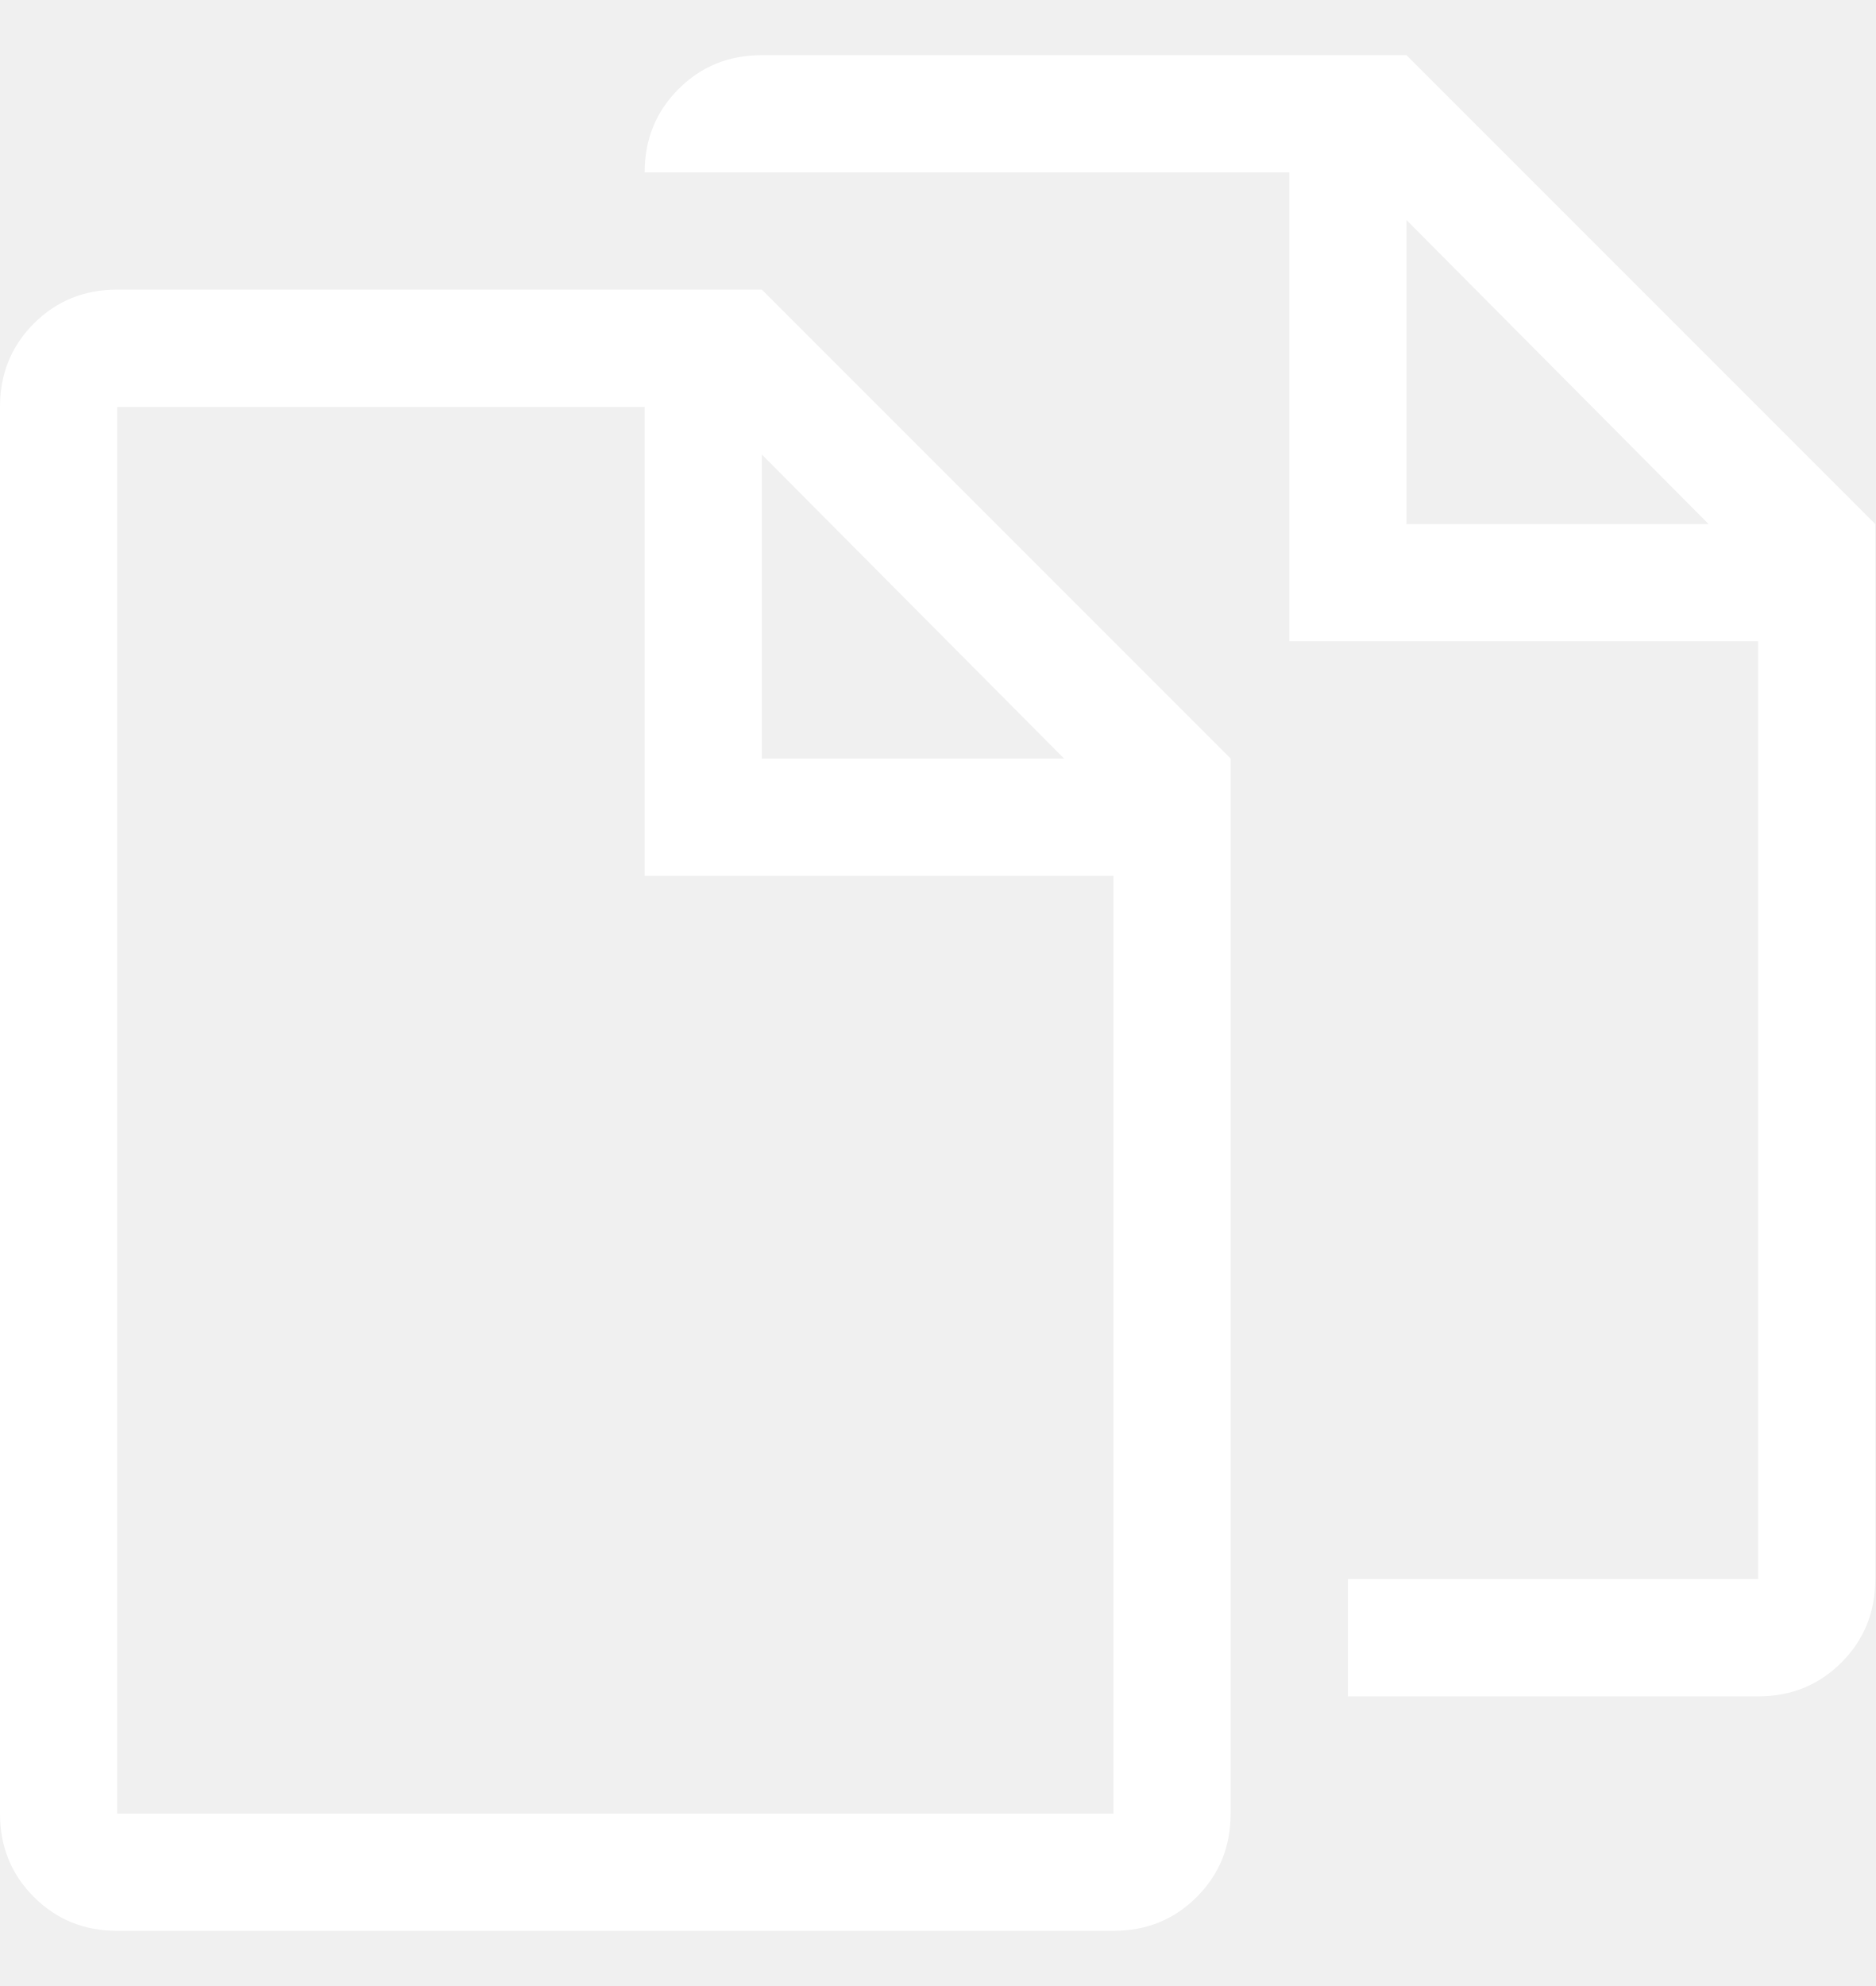
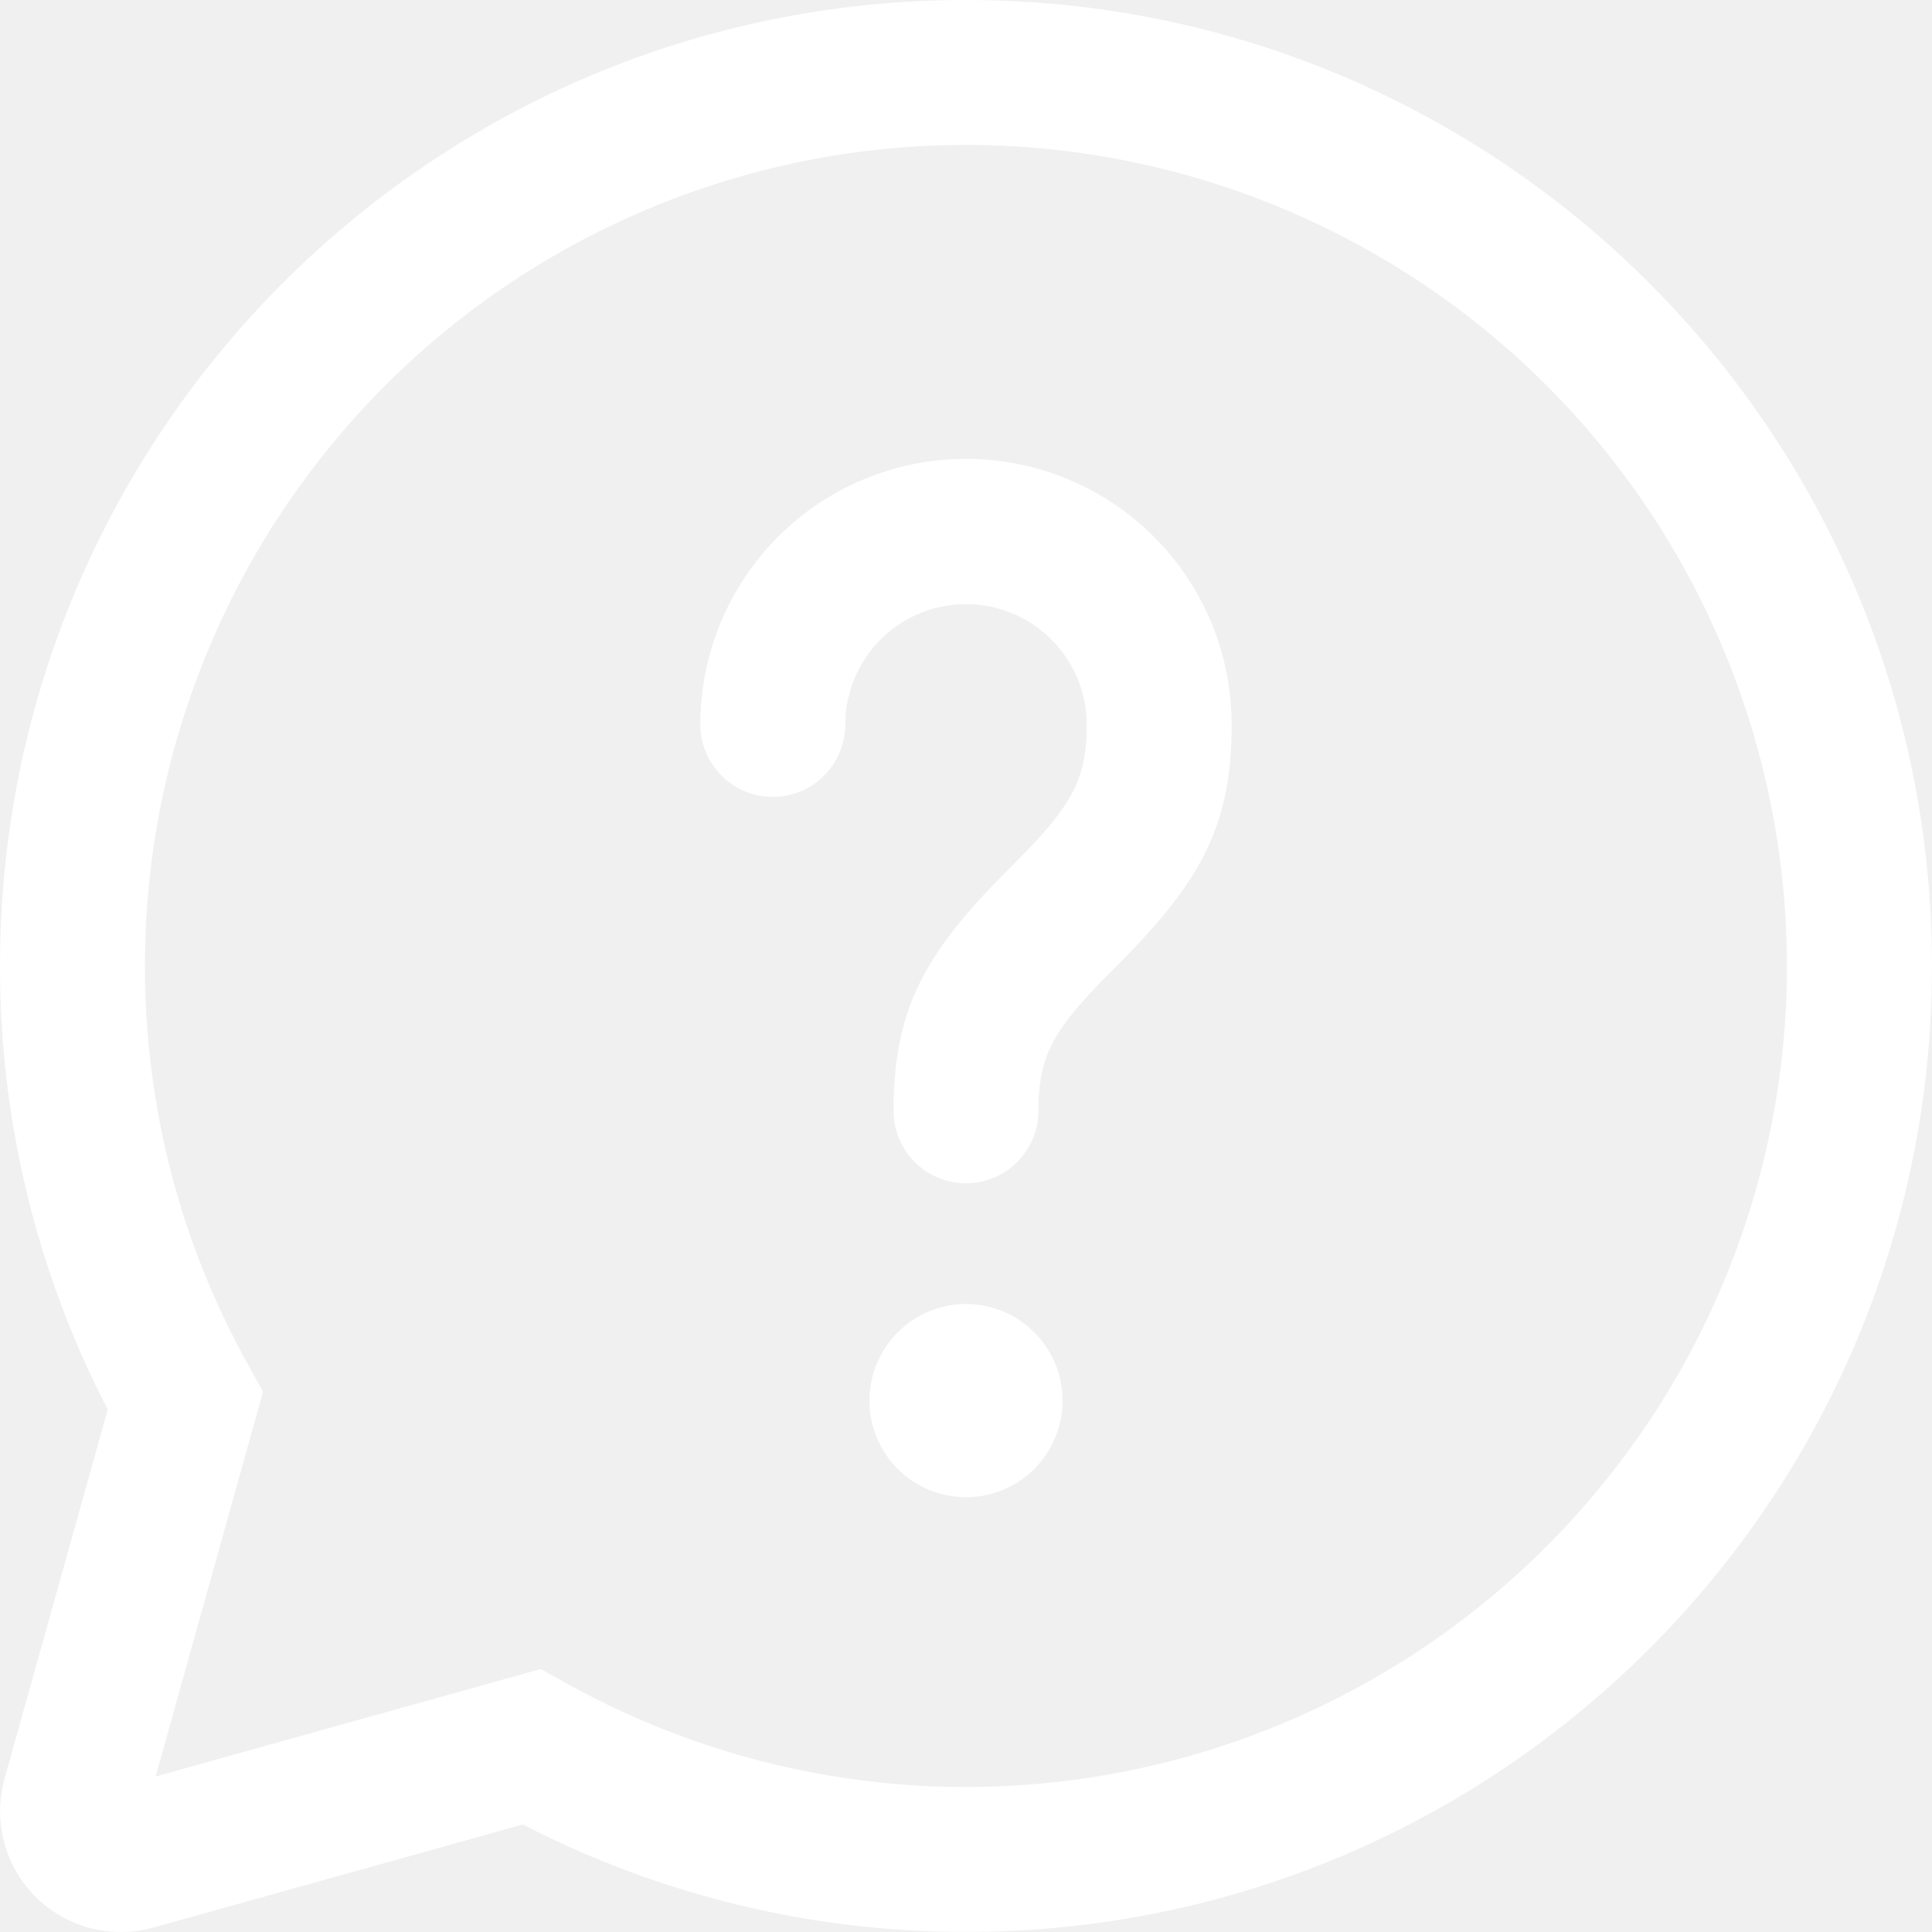
- <svg xmlns="http://www.w3.org/2000/svg" width="17" height="18" viewBox="0 0 17 18" fill="none">
-   <path d="M12.75 0.5H6.906C6.607 0.5 6.356 0.602 6.151 0.807C5.946 1.012 5.844 1.264 5.844 1.562H11.688V5.812H15.938V14.312H12.219V15.375H15.938C16.236 15.375 16.488 15.273 16.693 15.068C16.898 14.863 17 14.611 17 14.312V4.75L12.75 0.5ZM12.75 4.75V1.994L15.489 4.75H12.75ZM1.062 2.625C0.764 2.625 0.512 2.727 0.307 2.932C0.102 3.137 0 3.389 0 3.688V16.438C0 16.736 0.102 16.988 0.307 17.193C0.512 17.398 0.764 17.5 1.062 17.5H10.094C10.393 17.5 10.644 17.398 10.849 17.193C11.054 16.988 11.156 16.736 11.156 16.438V6.875L6.906 2.625H1.062ZM10.094 16.438H1.062V3.688H5.844V7.938H10.094V16.438ZM6.906 6.875V4.119L9.646 6.875H6.906Z" fill="white" />
+ <svg xmlns="http://www.w3.org/2000/svg" width="18" height="18" viewBox="0 0 18 18" fill="none">
+   <path d="M9 0C13.971 0 18 4.029 18 9C18 13.97 13.971 17.999 9 17.999C7.564 18.001 6.148 17.658 4.872 16.998L1.428 17.959C1.236 18.012 1.033 18.014 0.84 17.963C0.647 17.913 0.471 17.811 0.33 17.671C0.189 17.529 0.088 17.354 0.038 17.161C-0.013 16.968 -0.011 16.765 0.042 16.573L1.004 13.132C0.342 11.855 -0.002 10.438 7.57525e-06 9C7.57525e-06 4.029 4.029 0 9 0ZM9 1.35C6.971 1.35 5.025 2.156 3.591 3.59C2.156 5.025 1.35 6.971 1.35 9C1.35 10.322 1.686 11.594 2.316 12.723L2.451 12.966L1.45 16.551L5.038 15.55L5.281 15.685C6.302 16.253 7.44 16.579 8.606 16.639C9.773 16.699 10.938 16.491 12.011 16.031C13.085 15.571 14.039 14.871 14.8 13.985C15.562 13.099 16.11 12.051 16.404 10.92C16.697 9.79 16.727 8.607 16.492 7.463C16.258 6.318 15.764 5.243 15.05 4.319C14.335 3.395 13.418 2.647 12.369 2.133C11.321 1.618 10.168 1.35 9 1.35V1.35ZM9 12.149C9.239 12.149 9.468 12.244 9.636 12.413C9.805 12.582 9.9 12.811 9.9 13.049C9.9 13.288 9.805 13.517 9.636 13.686C9.468 13.854 9.239 13.949 9 13.949C8.761 13.949 8.532 13.854 8.364 13.686C8.195 13.517 8.1 13.288 8.1 13.049C8.1 12.811 8.195 12.582 8.364 12.413C8.532 12.244 8.761 12.149 9 12.149V12.149ZM9 4.275C9.656 4.275 10.286 4.536 10.75 5C11.214 5.464 11.475 6.093 11.475 6.75C11.475 7.659 11.208 8.166 10.529 8.873L10.377 9.027C9.817 9.586 9.675 9.824 9.675 10.35C9.675 10.528 9.604 10.7 9.477 10.827C9.351 10.953 9.179 11.024 9 11.024C8.821 11.024 8.649 10.953 8.523 10.827C8.396 10.7 8.325 10.528 8.325 10.35C8.325 9.441 8.592 8.933 9.271 8.226L9.423 8.073C9.983 7.513 10.125 7.275 10.125 6.75C10.124 6.462 10.013 6.185 9.814 5.977C9.616 5.769 9.345 5.645 9.058 5.63C8.77 5.615 8.488 5.711 8.269 5.898C8.051 6.085 7.912 6.348 7.881 6.634L7.875 6.75C7.875 6.929 7.804 7.1 7.677 7.227C7.551 7.354 7.379 7.425 7.2 7.425C7.021 7.425 6.849 7.354 6.723 7.227C6.596 7.1 6.525 6.929 6.525 6.75C6.525 6.093 6.786 5.464 7.25 5C7.714 4.536 8.344 4.275 9 4.275V4.275Z" fill="white" />
</svg>
